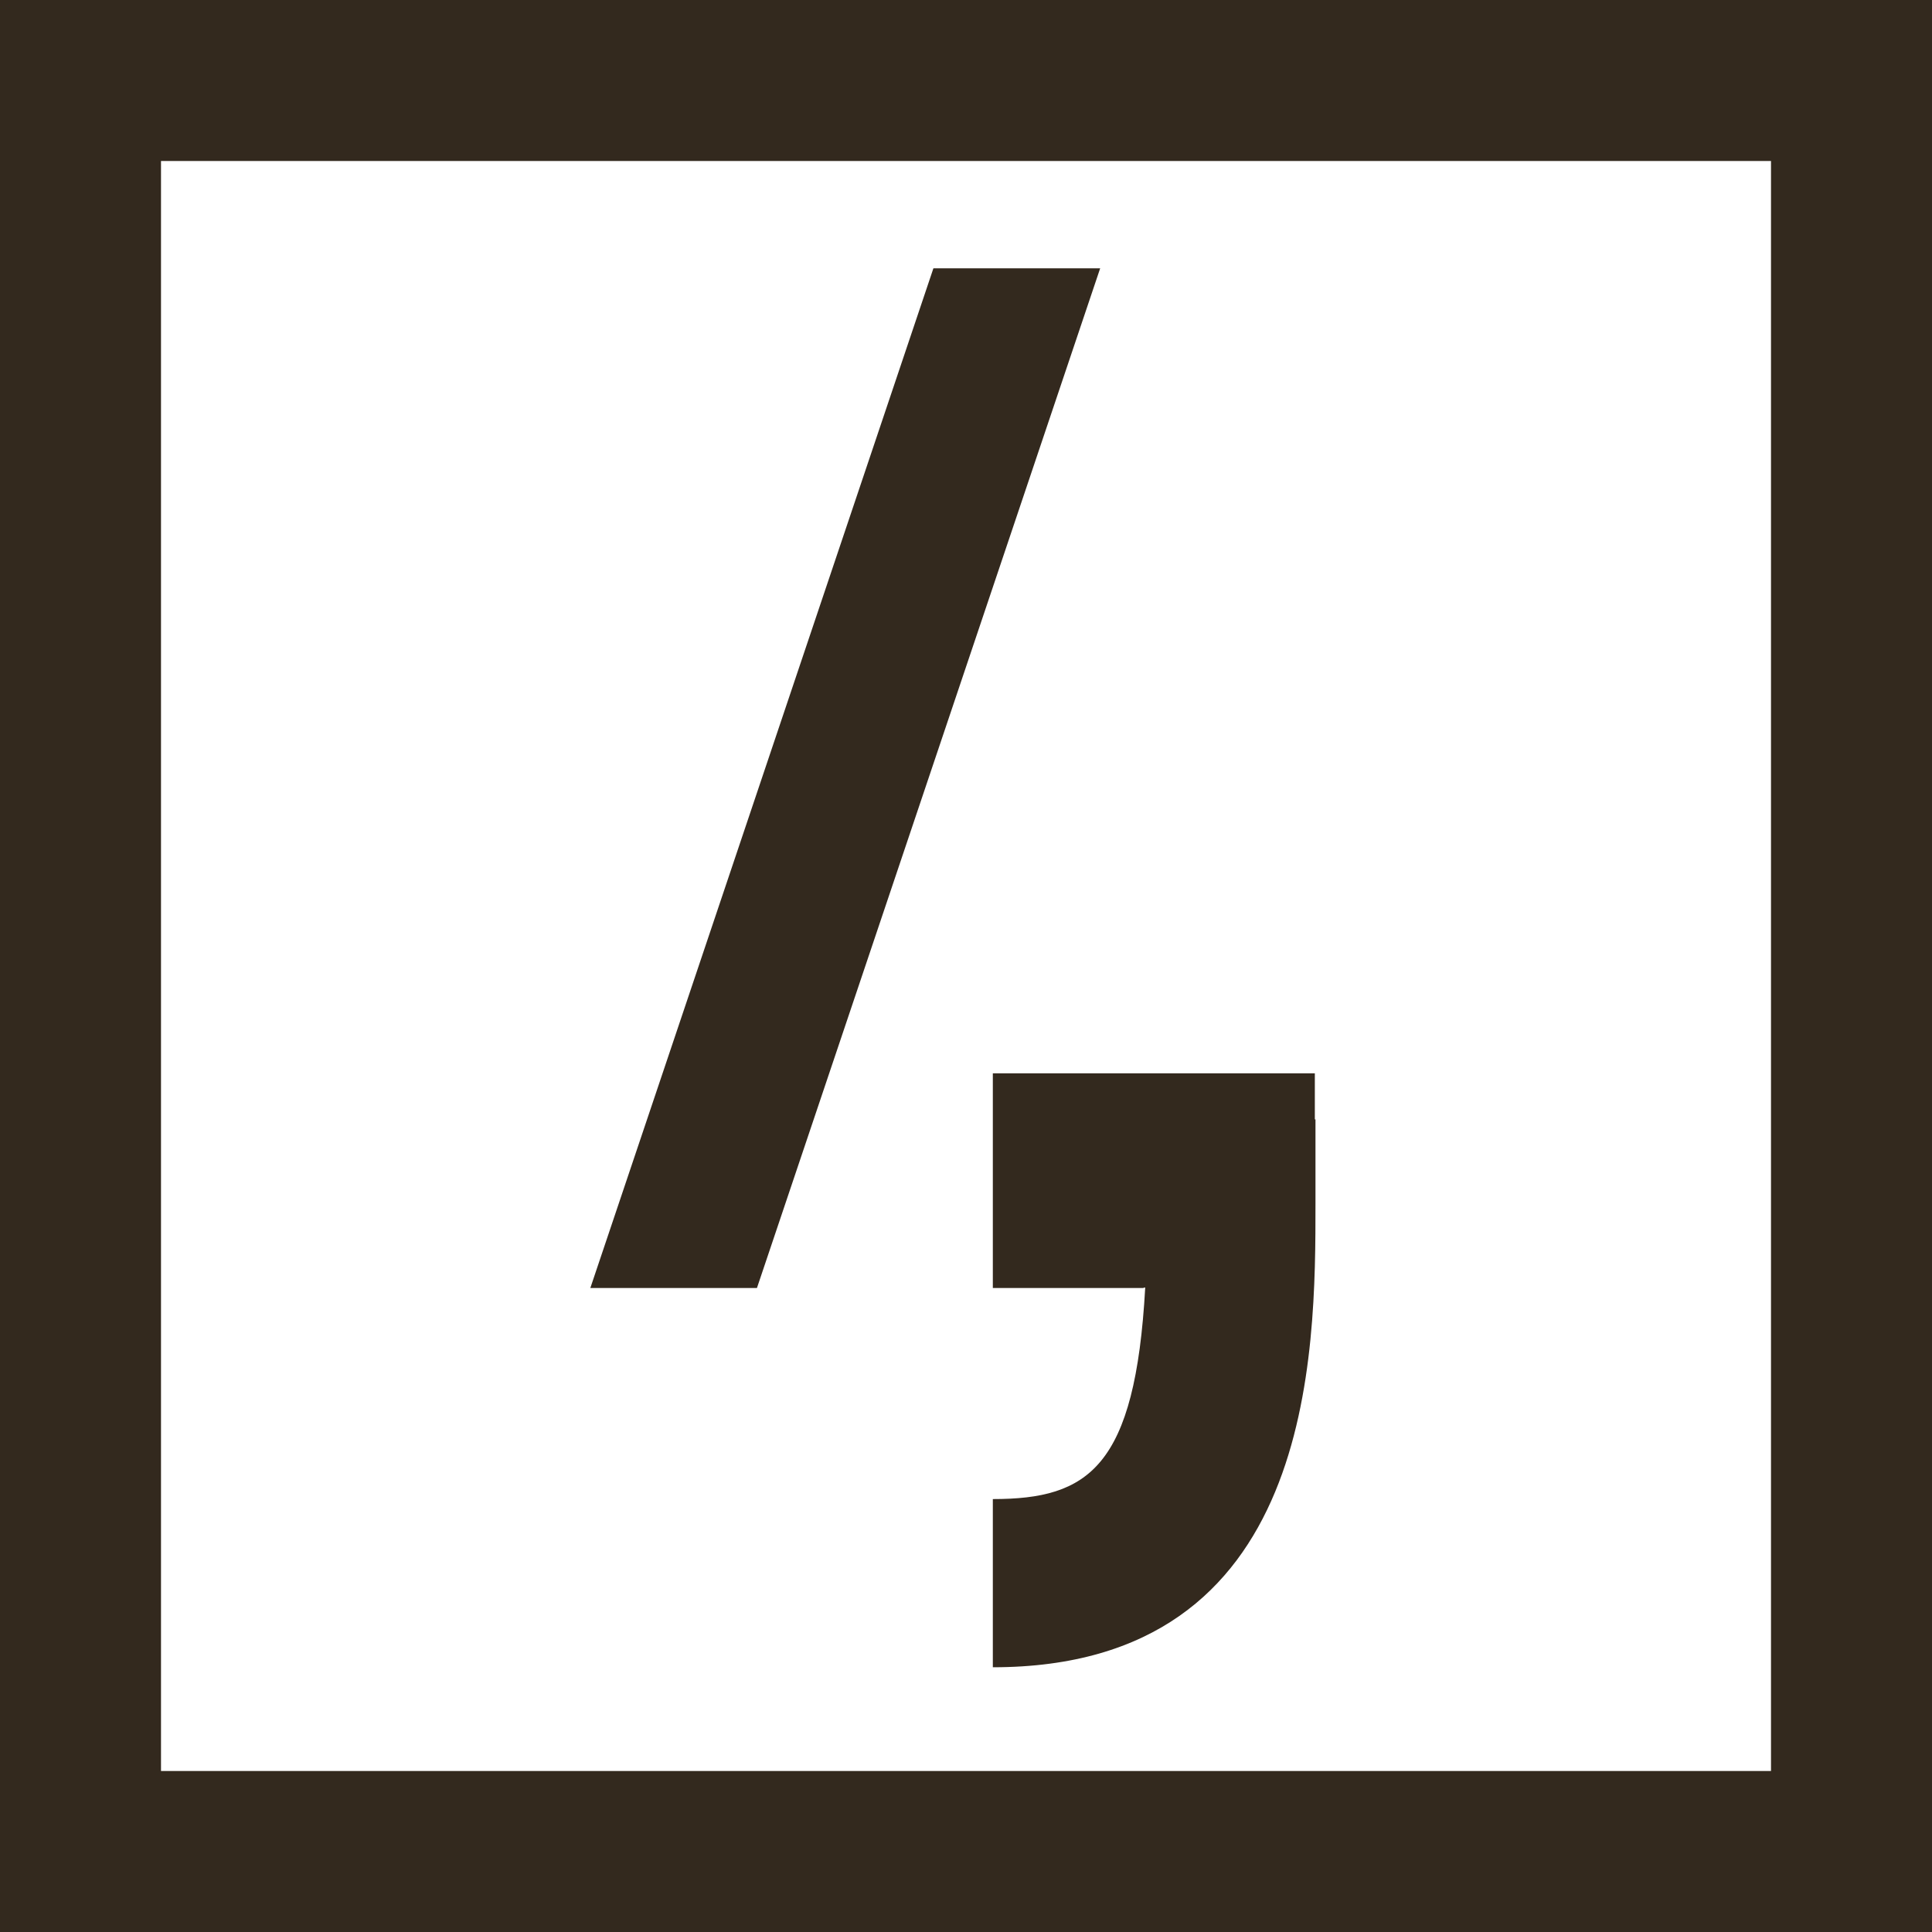
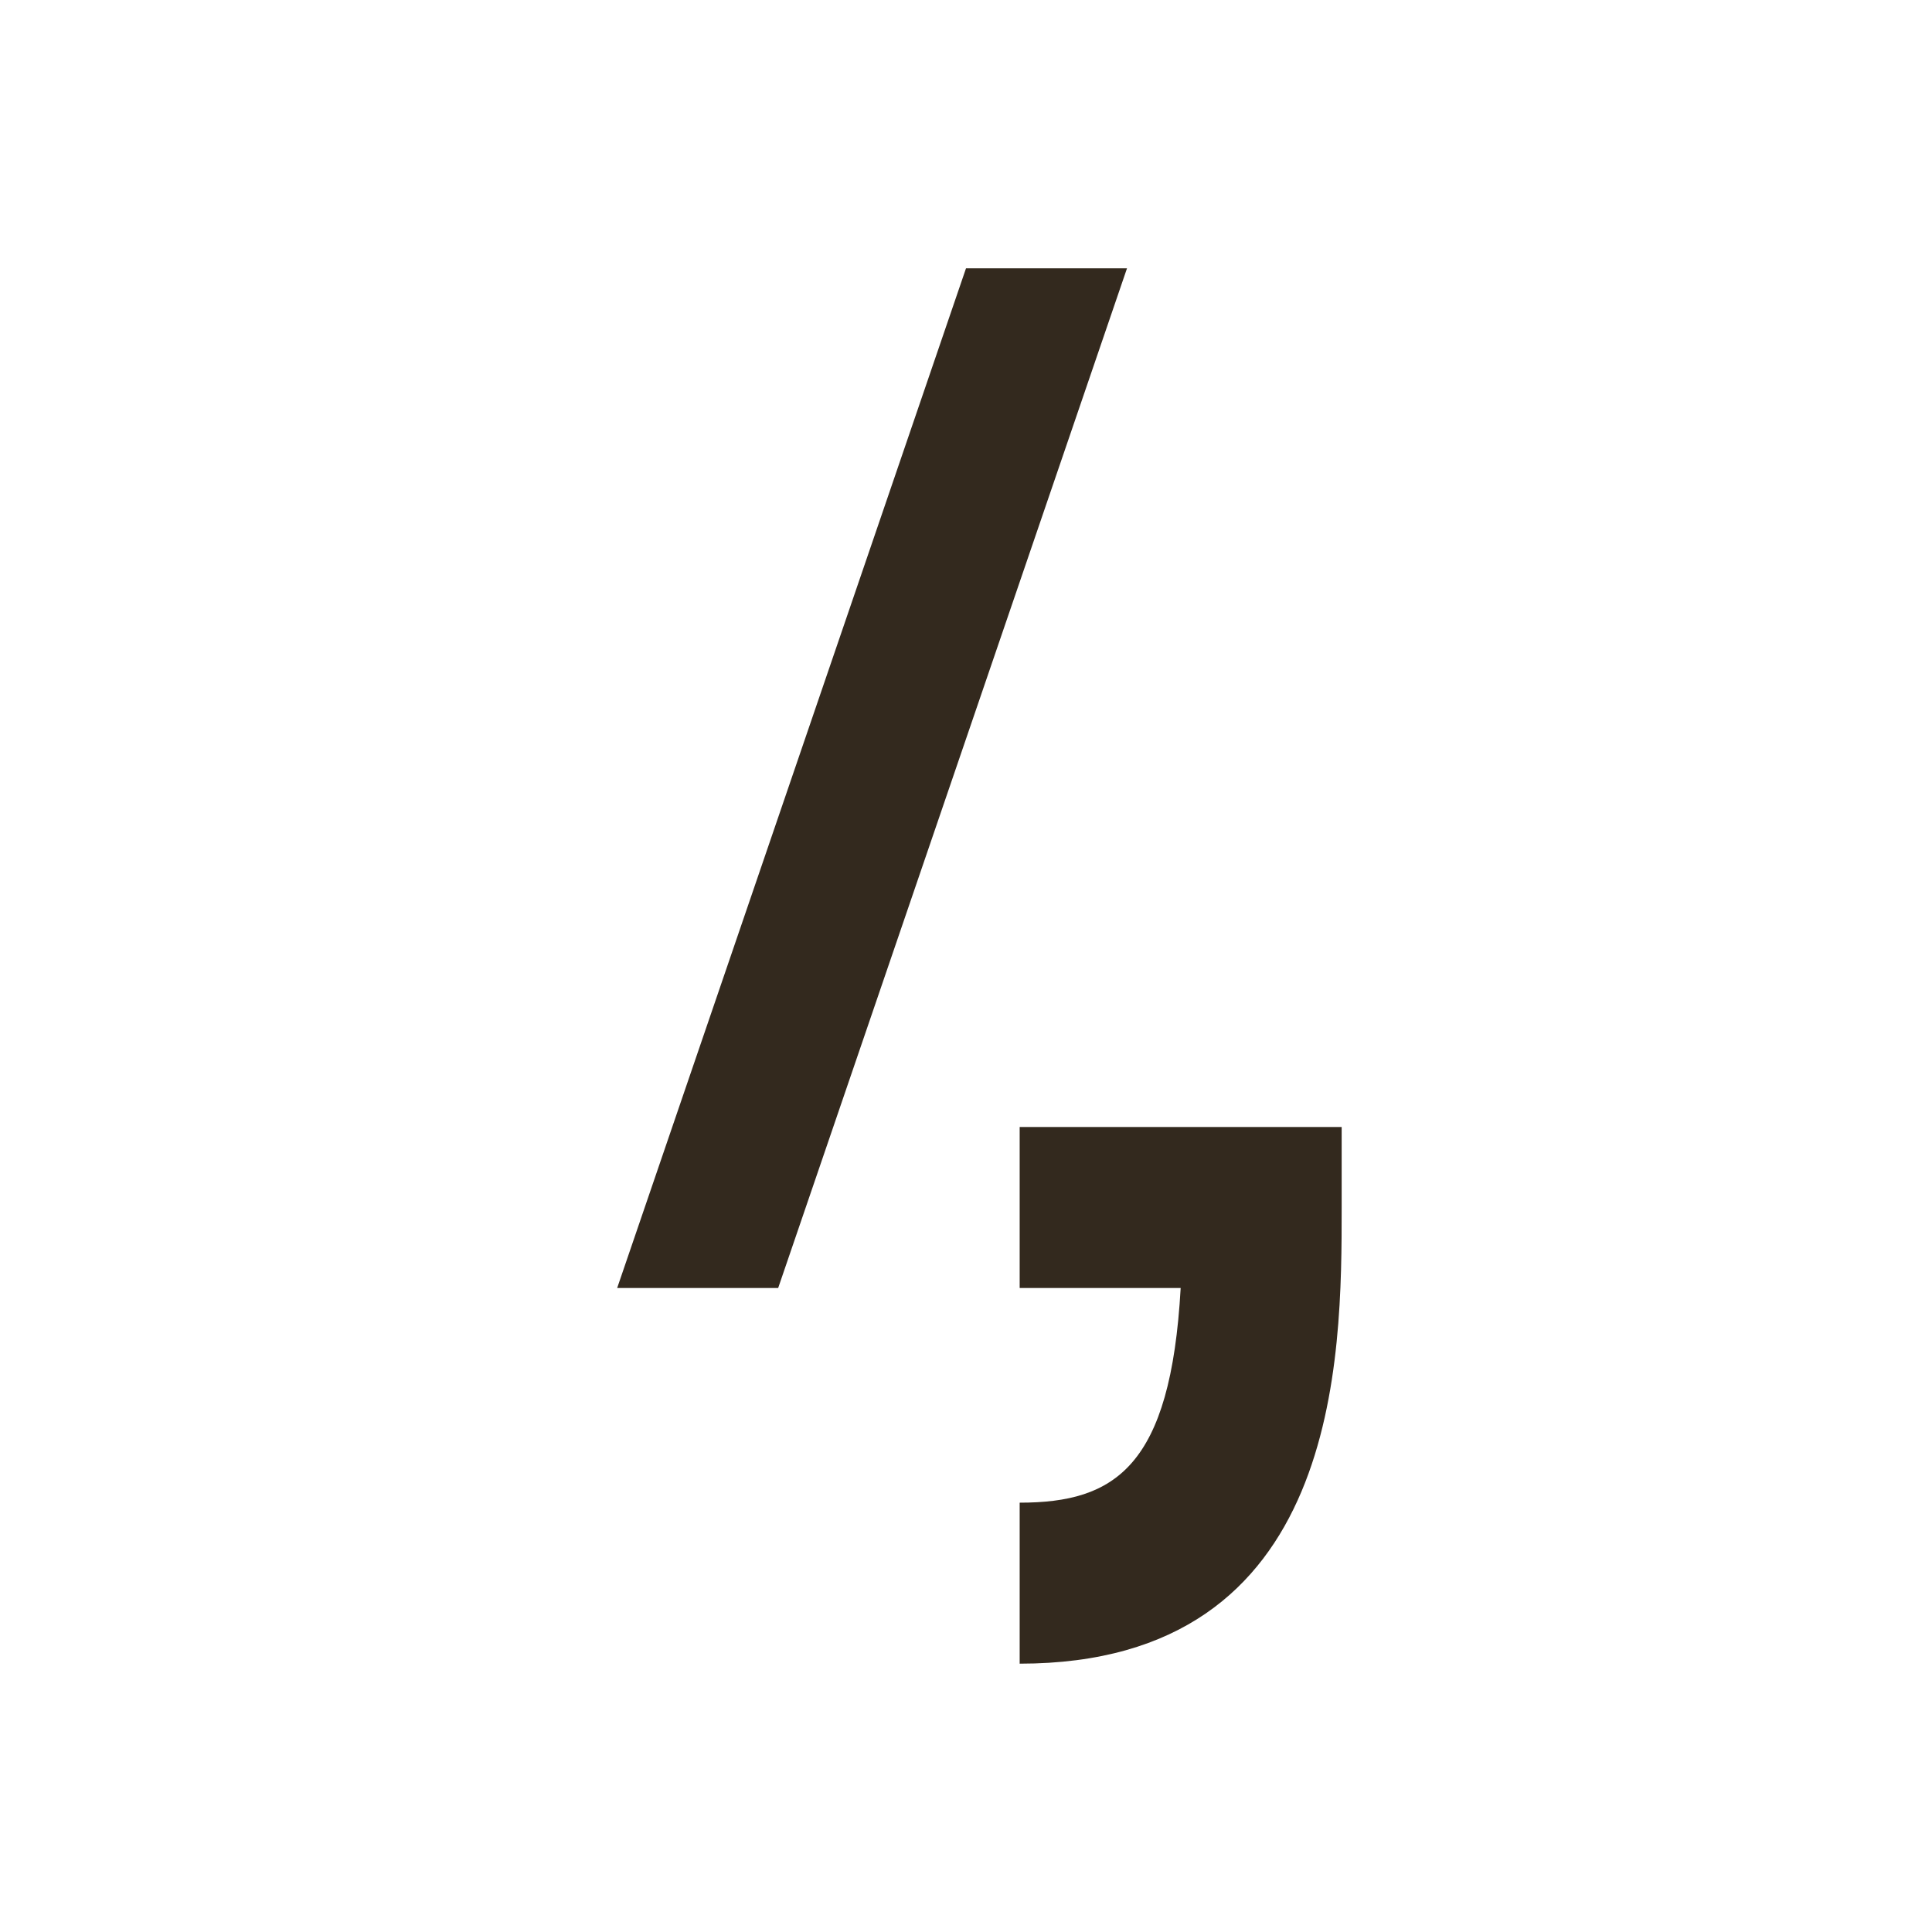
- <svg xmlns="http://www.w3.org/2000/svg" version="1.1" id="Layer_1" x="0px" y="0px" width="72px" height="72px" viewBox="12.001 -147 72 72" enable-background="new 12.001 -147 72 72" xml:space="preserve">
-   <g>
-     <path fill="#33291E" d="M78.001-141v60h-60v-60H78.001 M84.001-147h-72v72h72V-147L84.001-147z" />
-   </g>
-   <g>
-     <path fill="#33291E" d="M61.001-105.284V-107h-12v8l5.607,0l0.034-0.016h0.038c-0.373,6.703-2.116,7.882-5.679,7.882v6.268   c12.024,0,12.024-11.674,12.024-17.284v-3.134H61.001z" />
-     <polygon fill="#33291E" points="40.21,-99 34.001,-99 46.786,-137 53.001,-137  " />
-   </g>
+ <svg xmlns="http://www.w3.org/2000/svg" version="1.1" id="Layer_1" x="0px" y="0px" width="72px" height="72px" viewBox="0 0 72 72" enable-background="new 0 0 72 72" xml:space="preserve">
+   <path fill="#33291E" d="M38,42v6h6c-0.373,6.663-2.444,8-6,8v6c12,0,12-11.424,12-17v-3H38z" />
+   <polygon fill="#33291E" points="29,48 23,48 36,10 42,10 " />
</svg>
